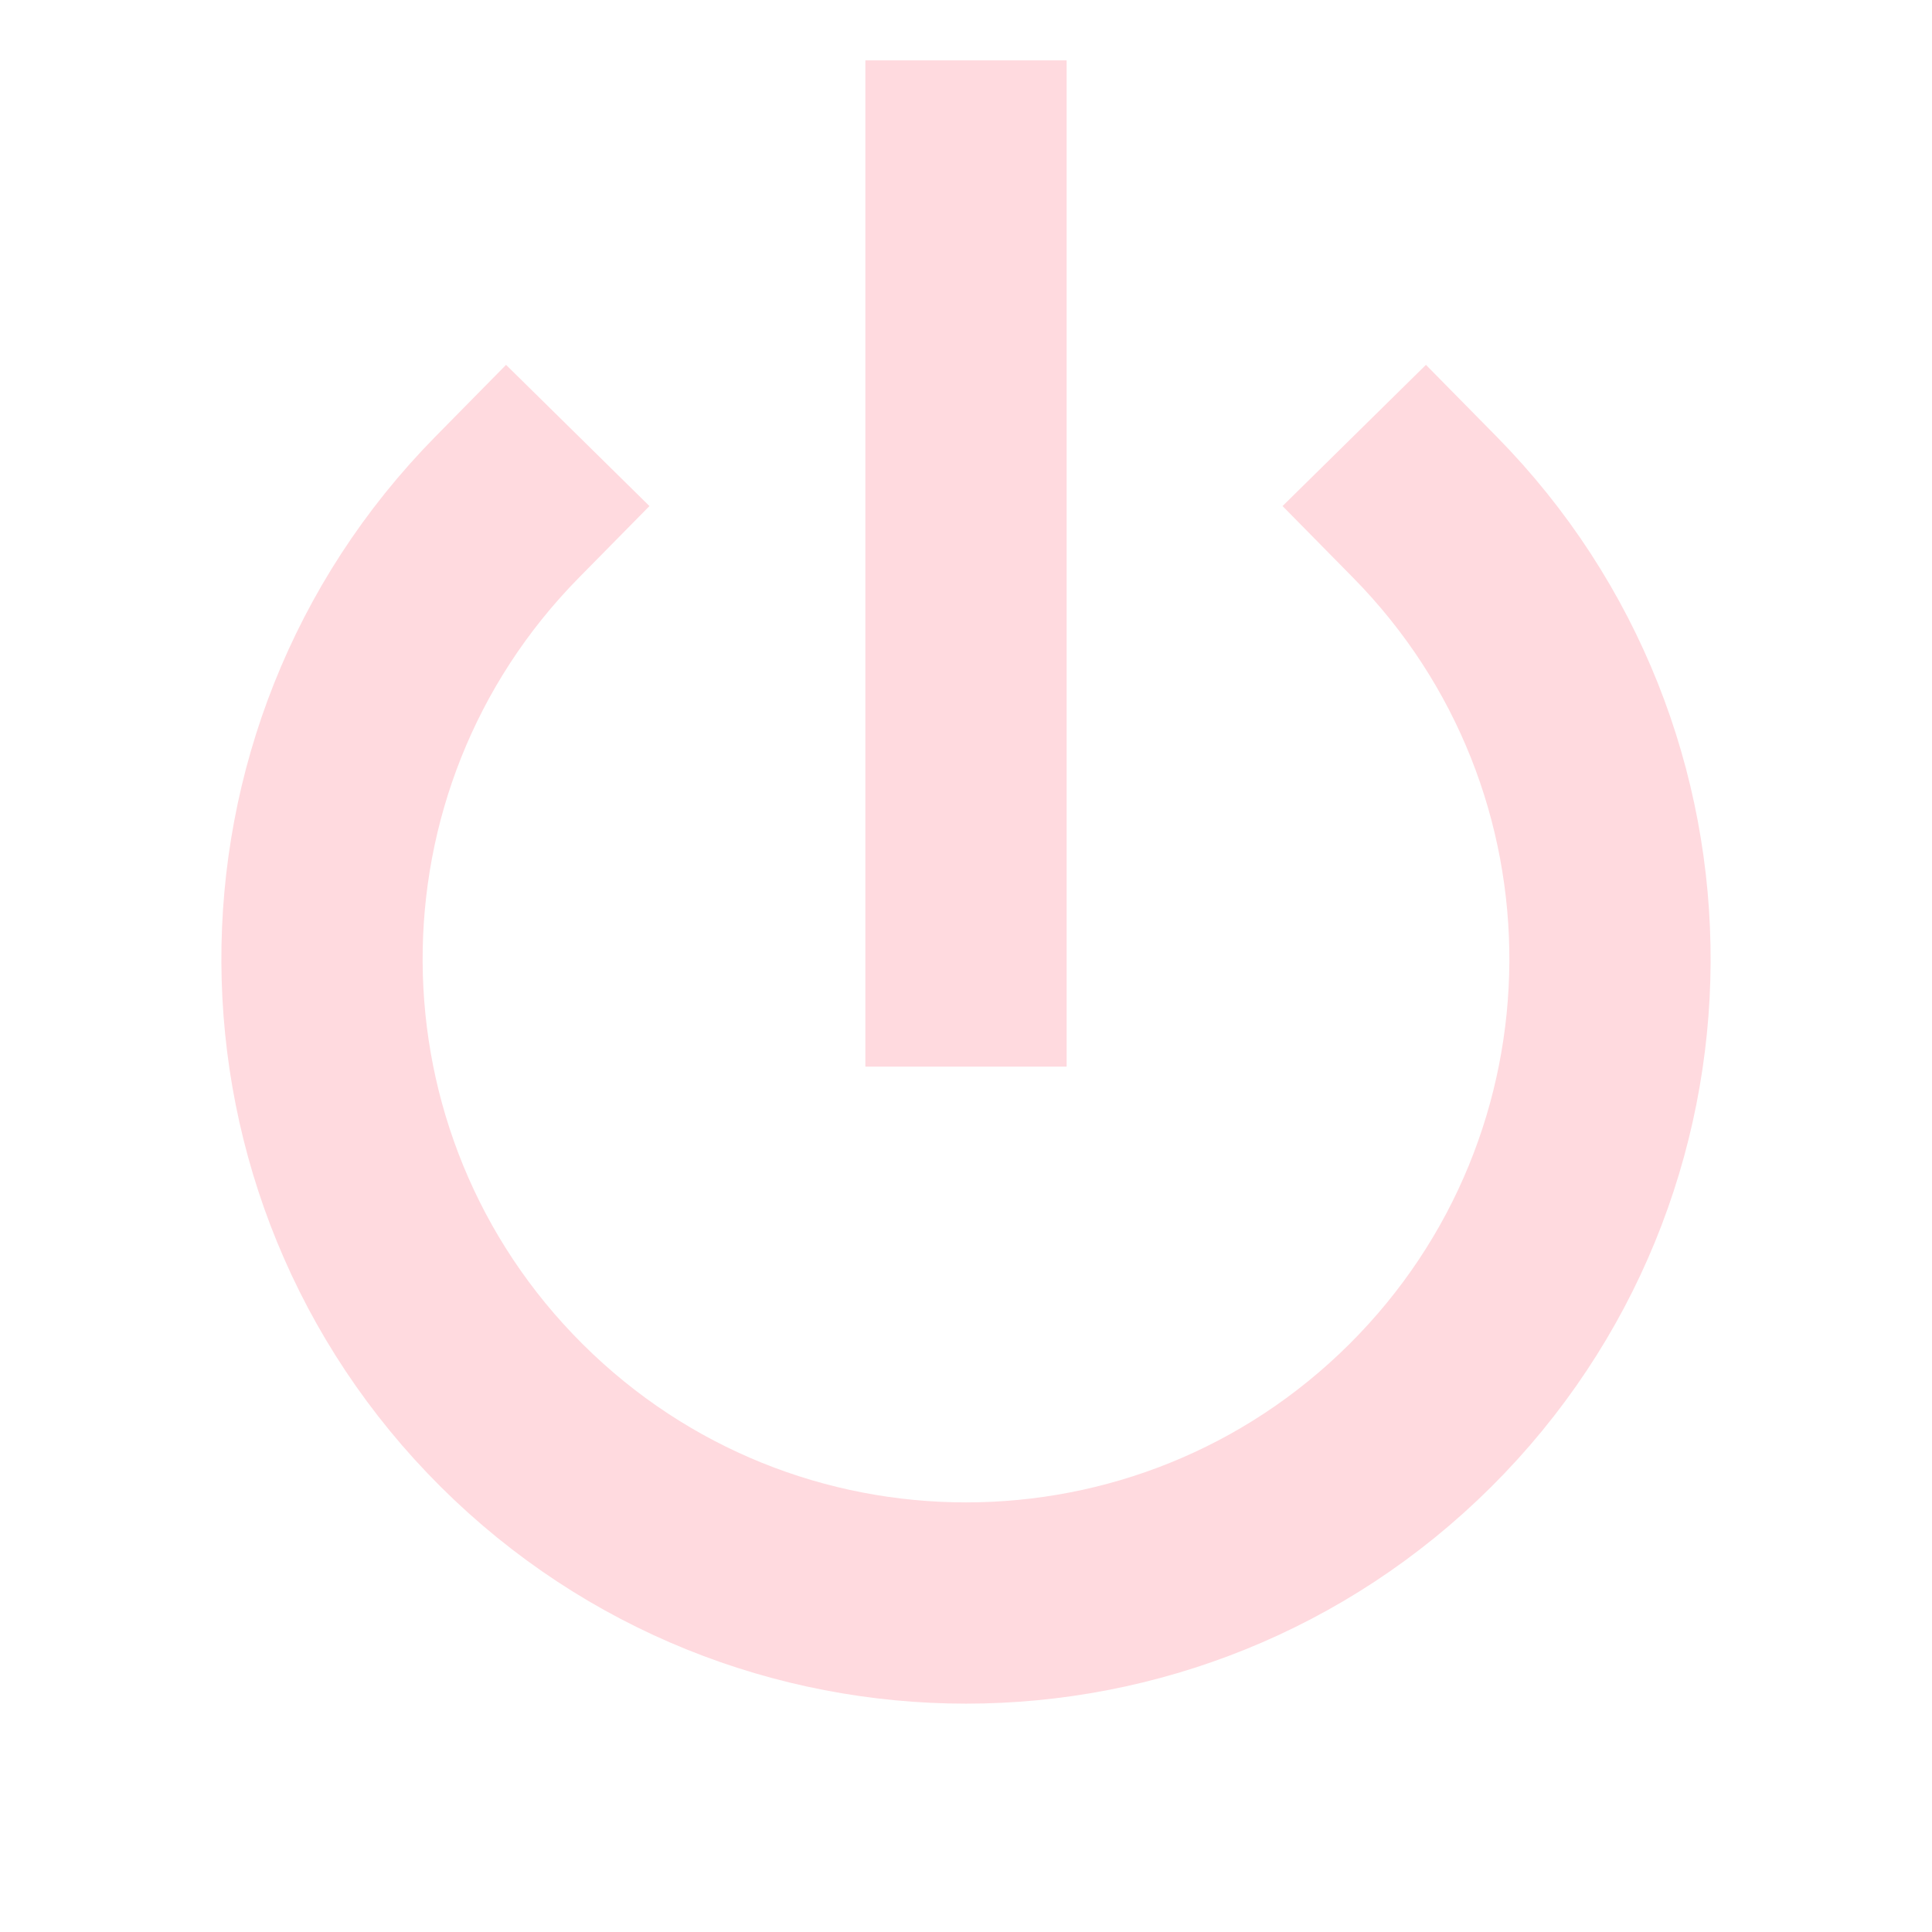
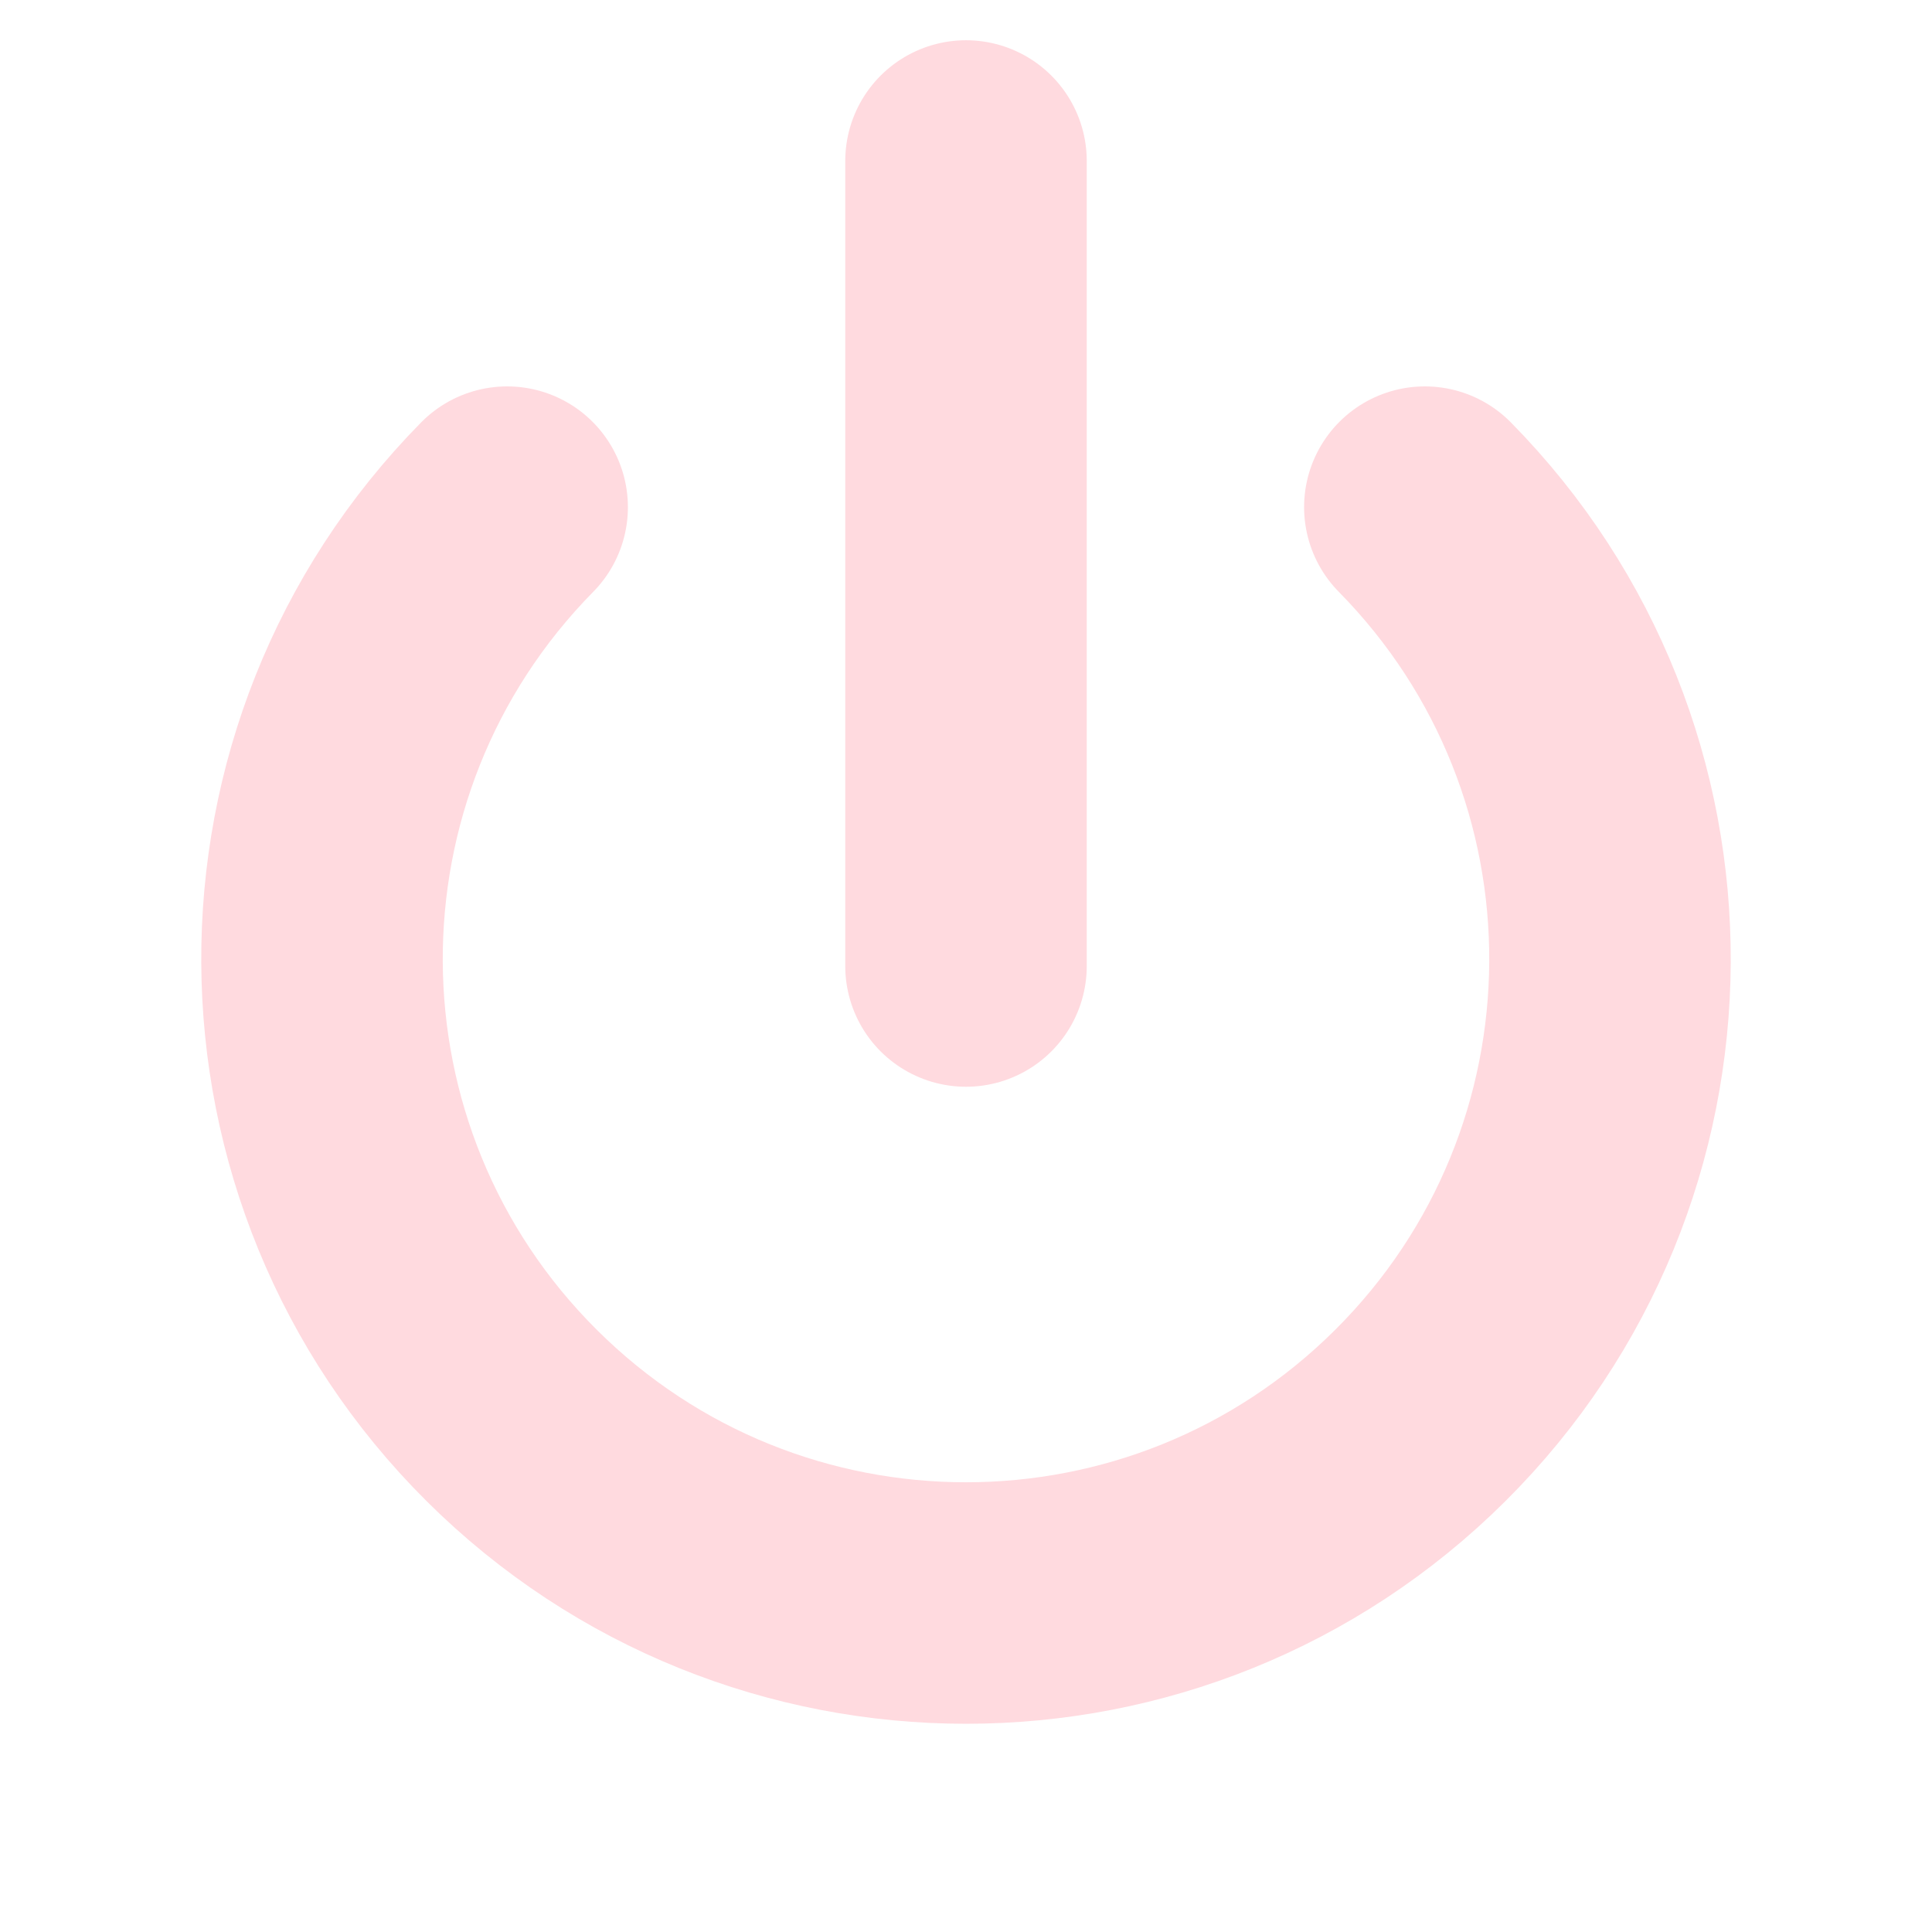
- <svg xmlns="http://www.w3.org/2000/svg" width="48" height="48" viewBox="0 0 24 24" fill="none" stroke="#ffdadf" stroke-width="2.5" stroke-linecap="square" stroke-linejoin="miter">
+ <svg xmlns="http://www.w3.org/2000/svg" width="48" height="48" viewBox="0 0 24 24" fill="none" stroke="#ffdadf" stroke-width="3" stroke-linecap="round" stroke-linejoin="round">
  <path d="M12 2v10" />
  <path d="M6.3 6.3a8 8 0 1 0 11.4 0" />
</svg>
